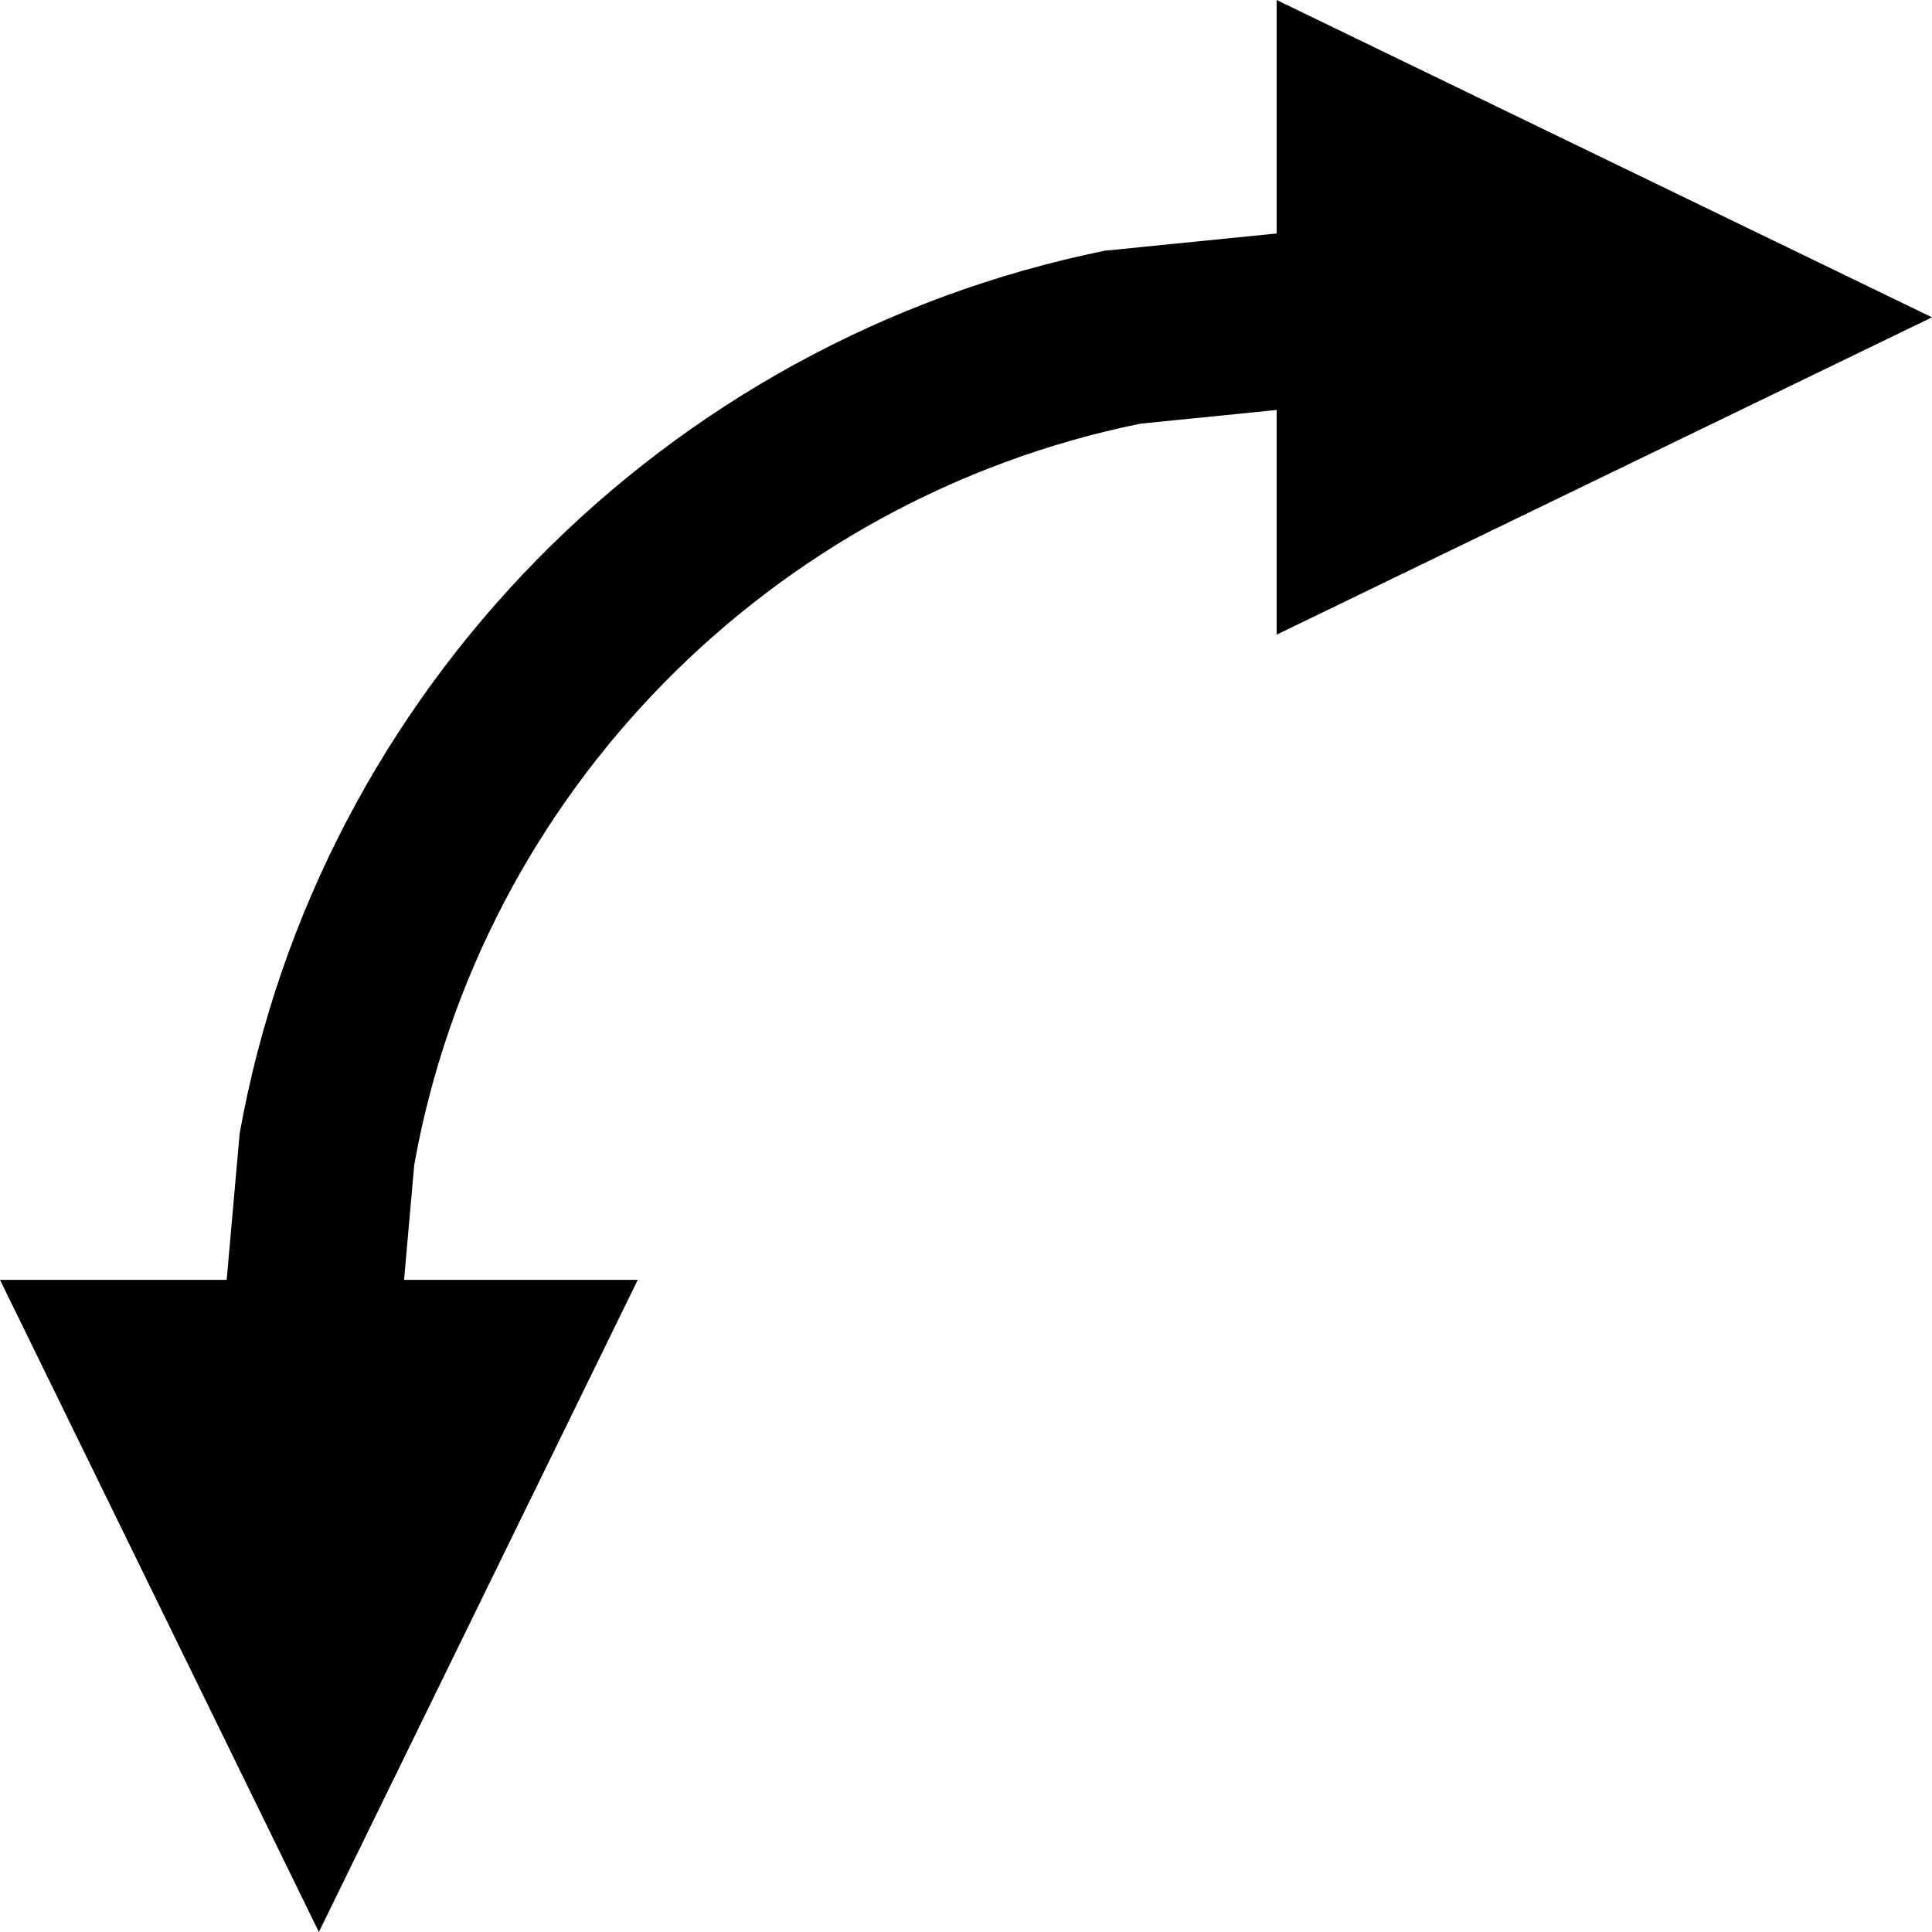
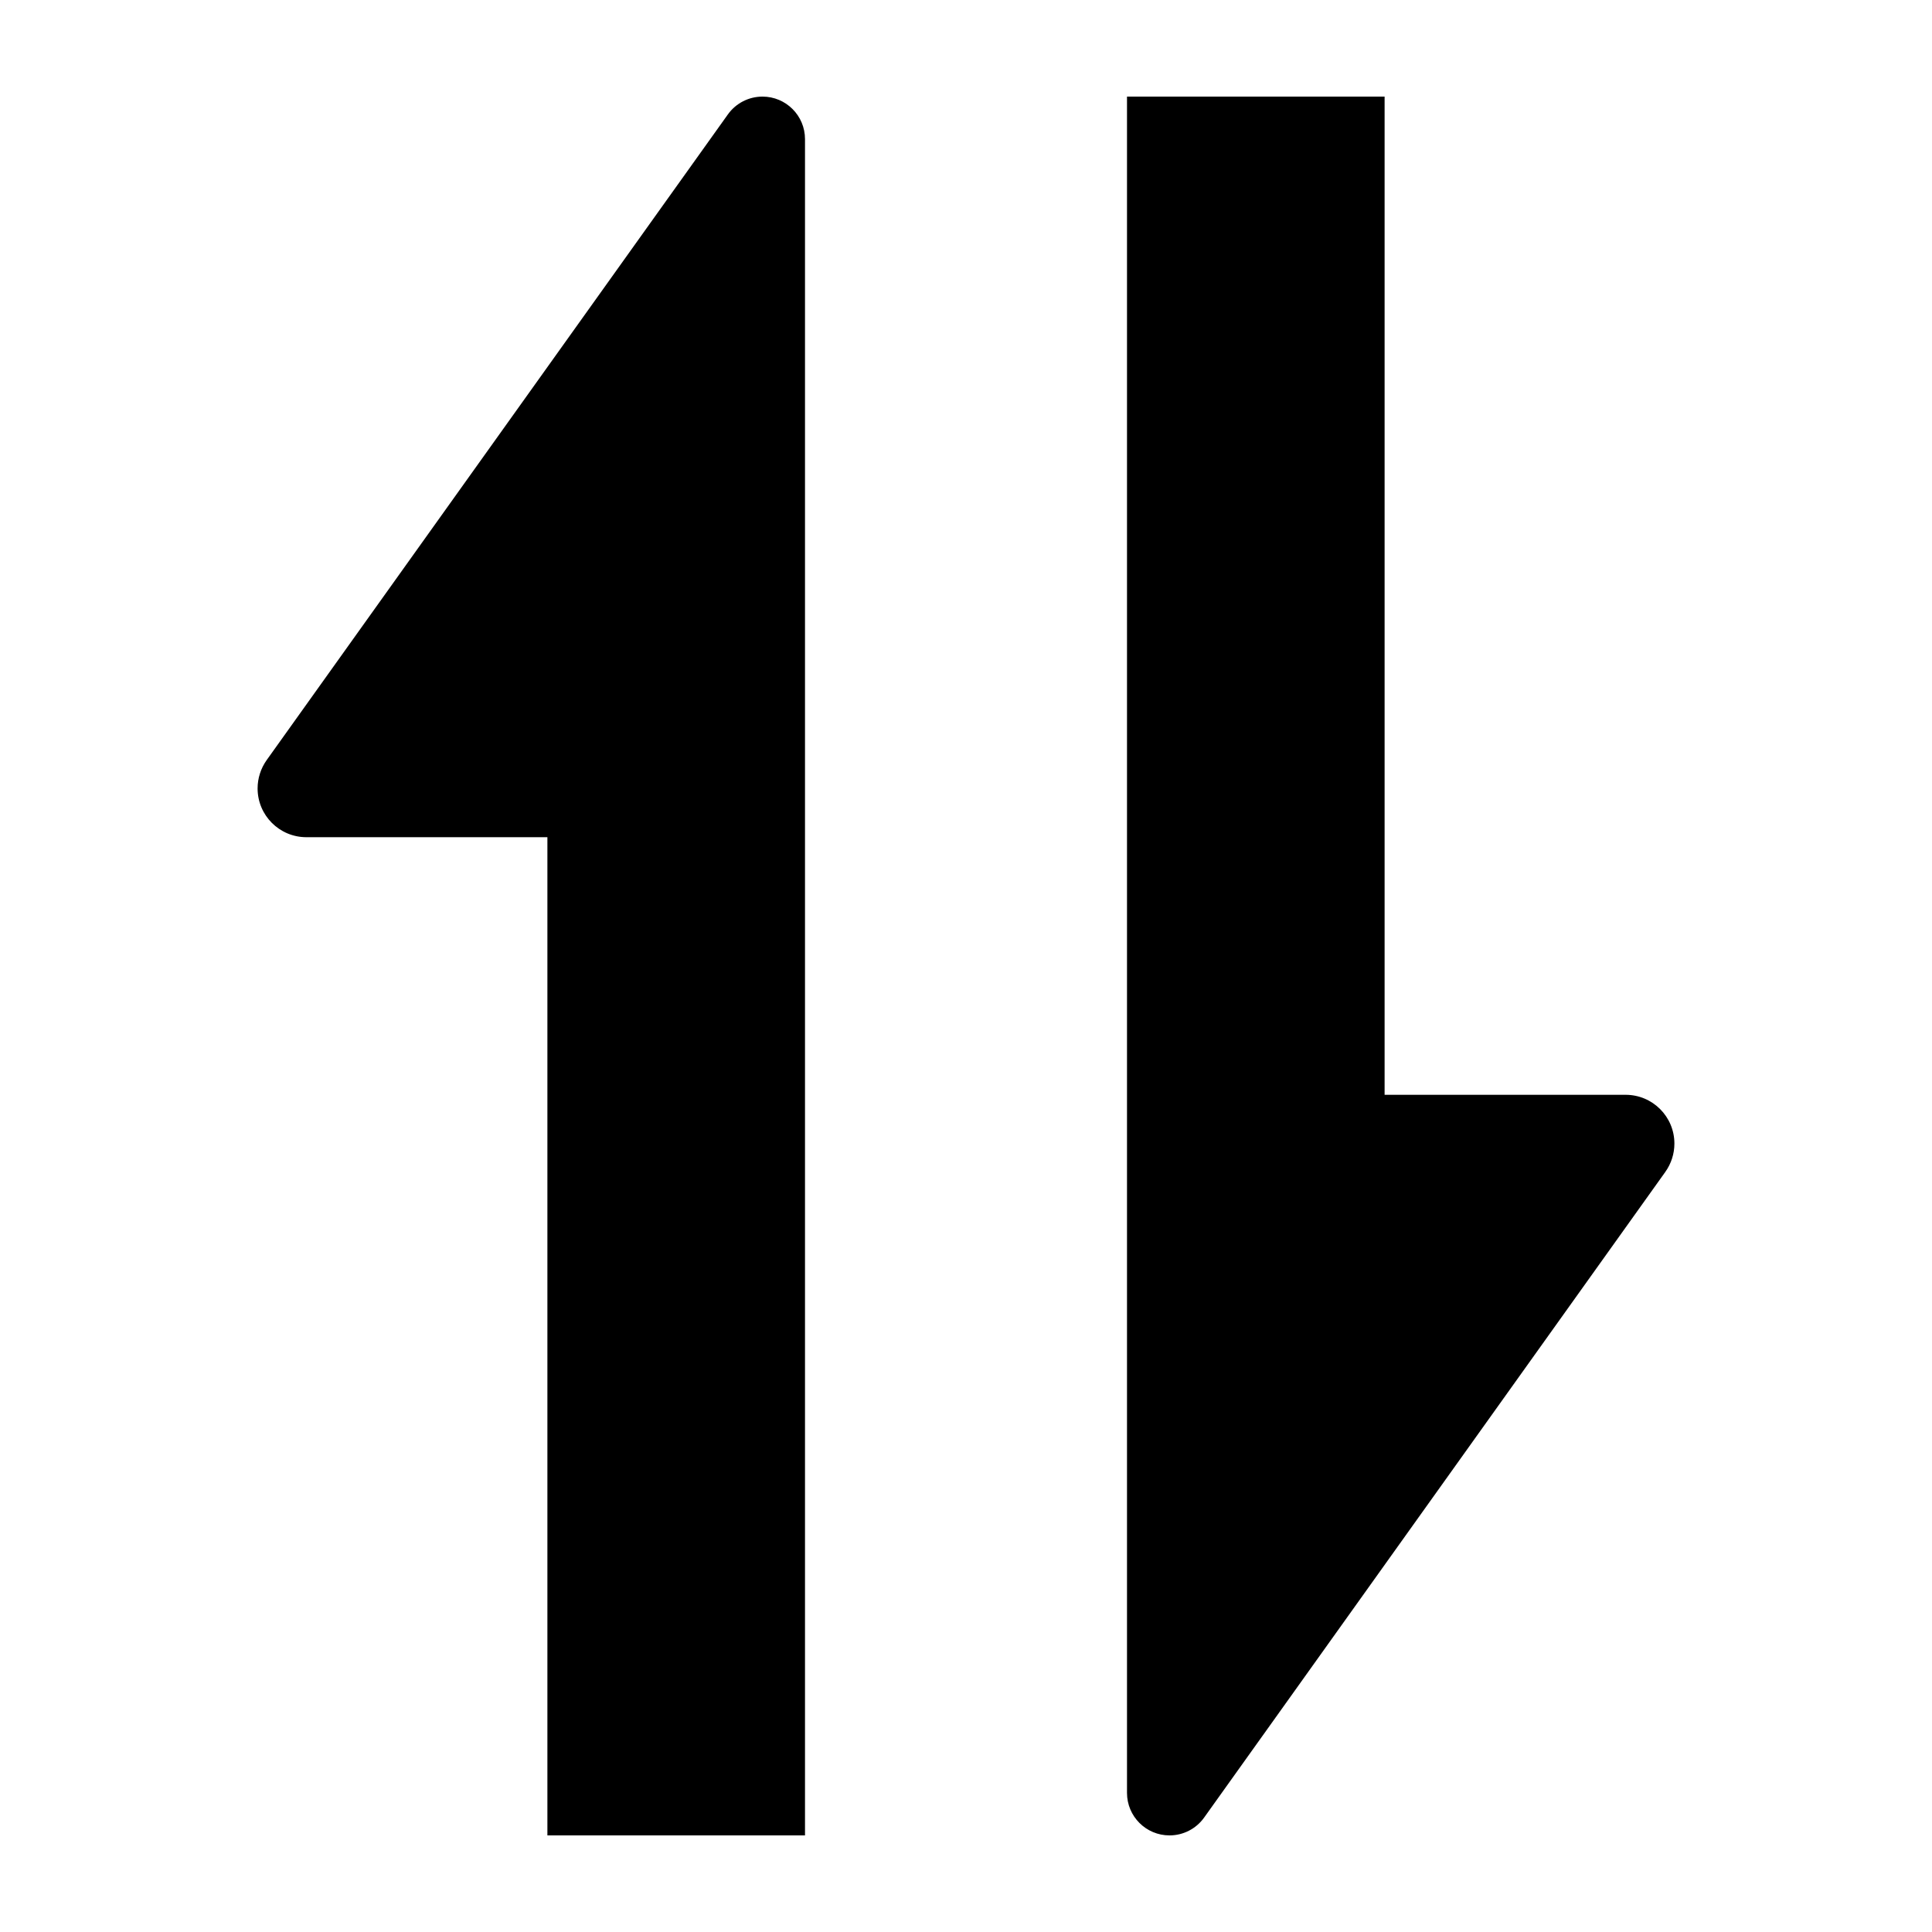
- <svg xmlns="http://www.w3.org/2000/svg" width="130" height="130" xml:space="preserve" overflow="hidden">
-   <defs>
-     <clipPath id="clip0">
-       <rect x="3019" y="465" width="130" height="130" />
-     </clipPath>
-   </defs>
-   <g clip-path="url(#clip0)" transform="translate(-3019 -465)">
-     <path d="M9.74875e-05 85.903 21.352 130 42.704 85.903 27.587 85.903 28.506 76.744C33.574 51.854 53.383 32.36 78.367 27.875L86.118 27.188 86.118 42.914 130 21.457 86.118 0 86.118 15.253 76.264 16.127C46.504 21.468 22.907 44.69 16.87 74.338L15.71 85.903Z" fill-rule="evenodd" transform="matrix(6.12323e-17 1 1 -6.12323e-17 3019 465)" />
+ <svg xmlns="http://www.w3.org/2000/svg" fill="none" height="512" viewBox="0 0 60 60" width="512">
+   <g fill="rgb(0,0,0)">
+     <path d="m23.68 3c-.427 0-.827.206-1.075.553l-14.323 20.052c-.183.257-.282.565-.282.88 0 .837.678 1.515 1.515 1.515h7.485v31h8v-52.68c0-.729-.591-1.32-1.32-1.32z" />
+     <path d="m36.32 57c.427 0 .827-.206 1.075-.553l14.323-20.052c.183-.257.282-.565.282-.88 0-.837-.678-1.515-1.515-1.515h-7.485v-31h-8v52.68c0 .729.591 1.32 1.32 1.32z" />
  </g>
</svg>
